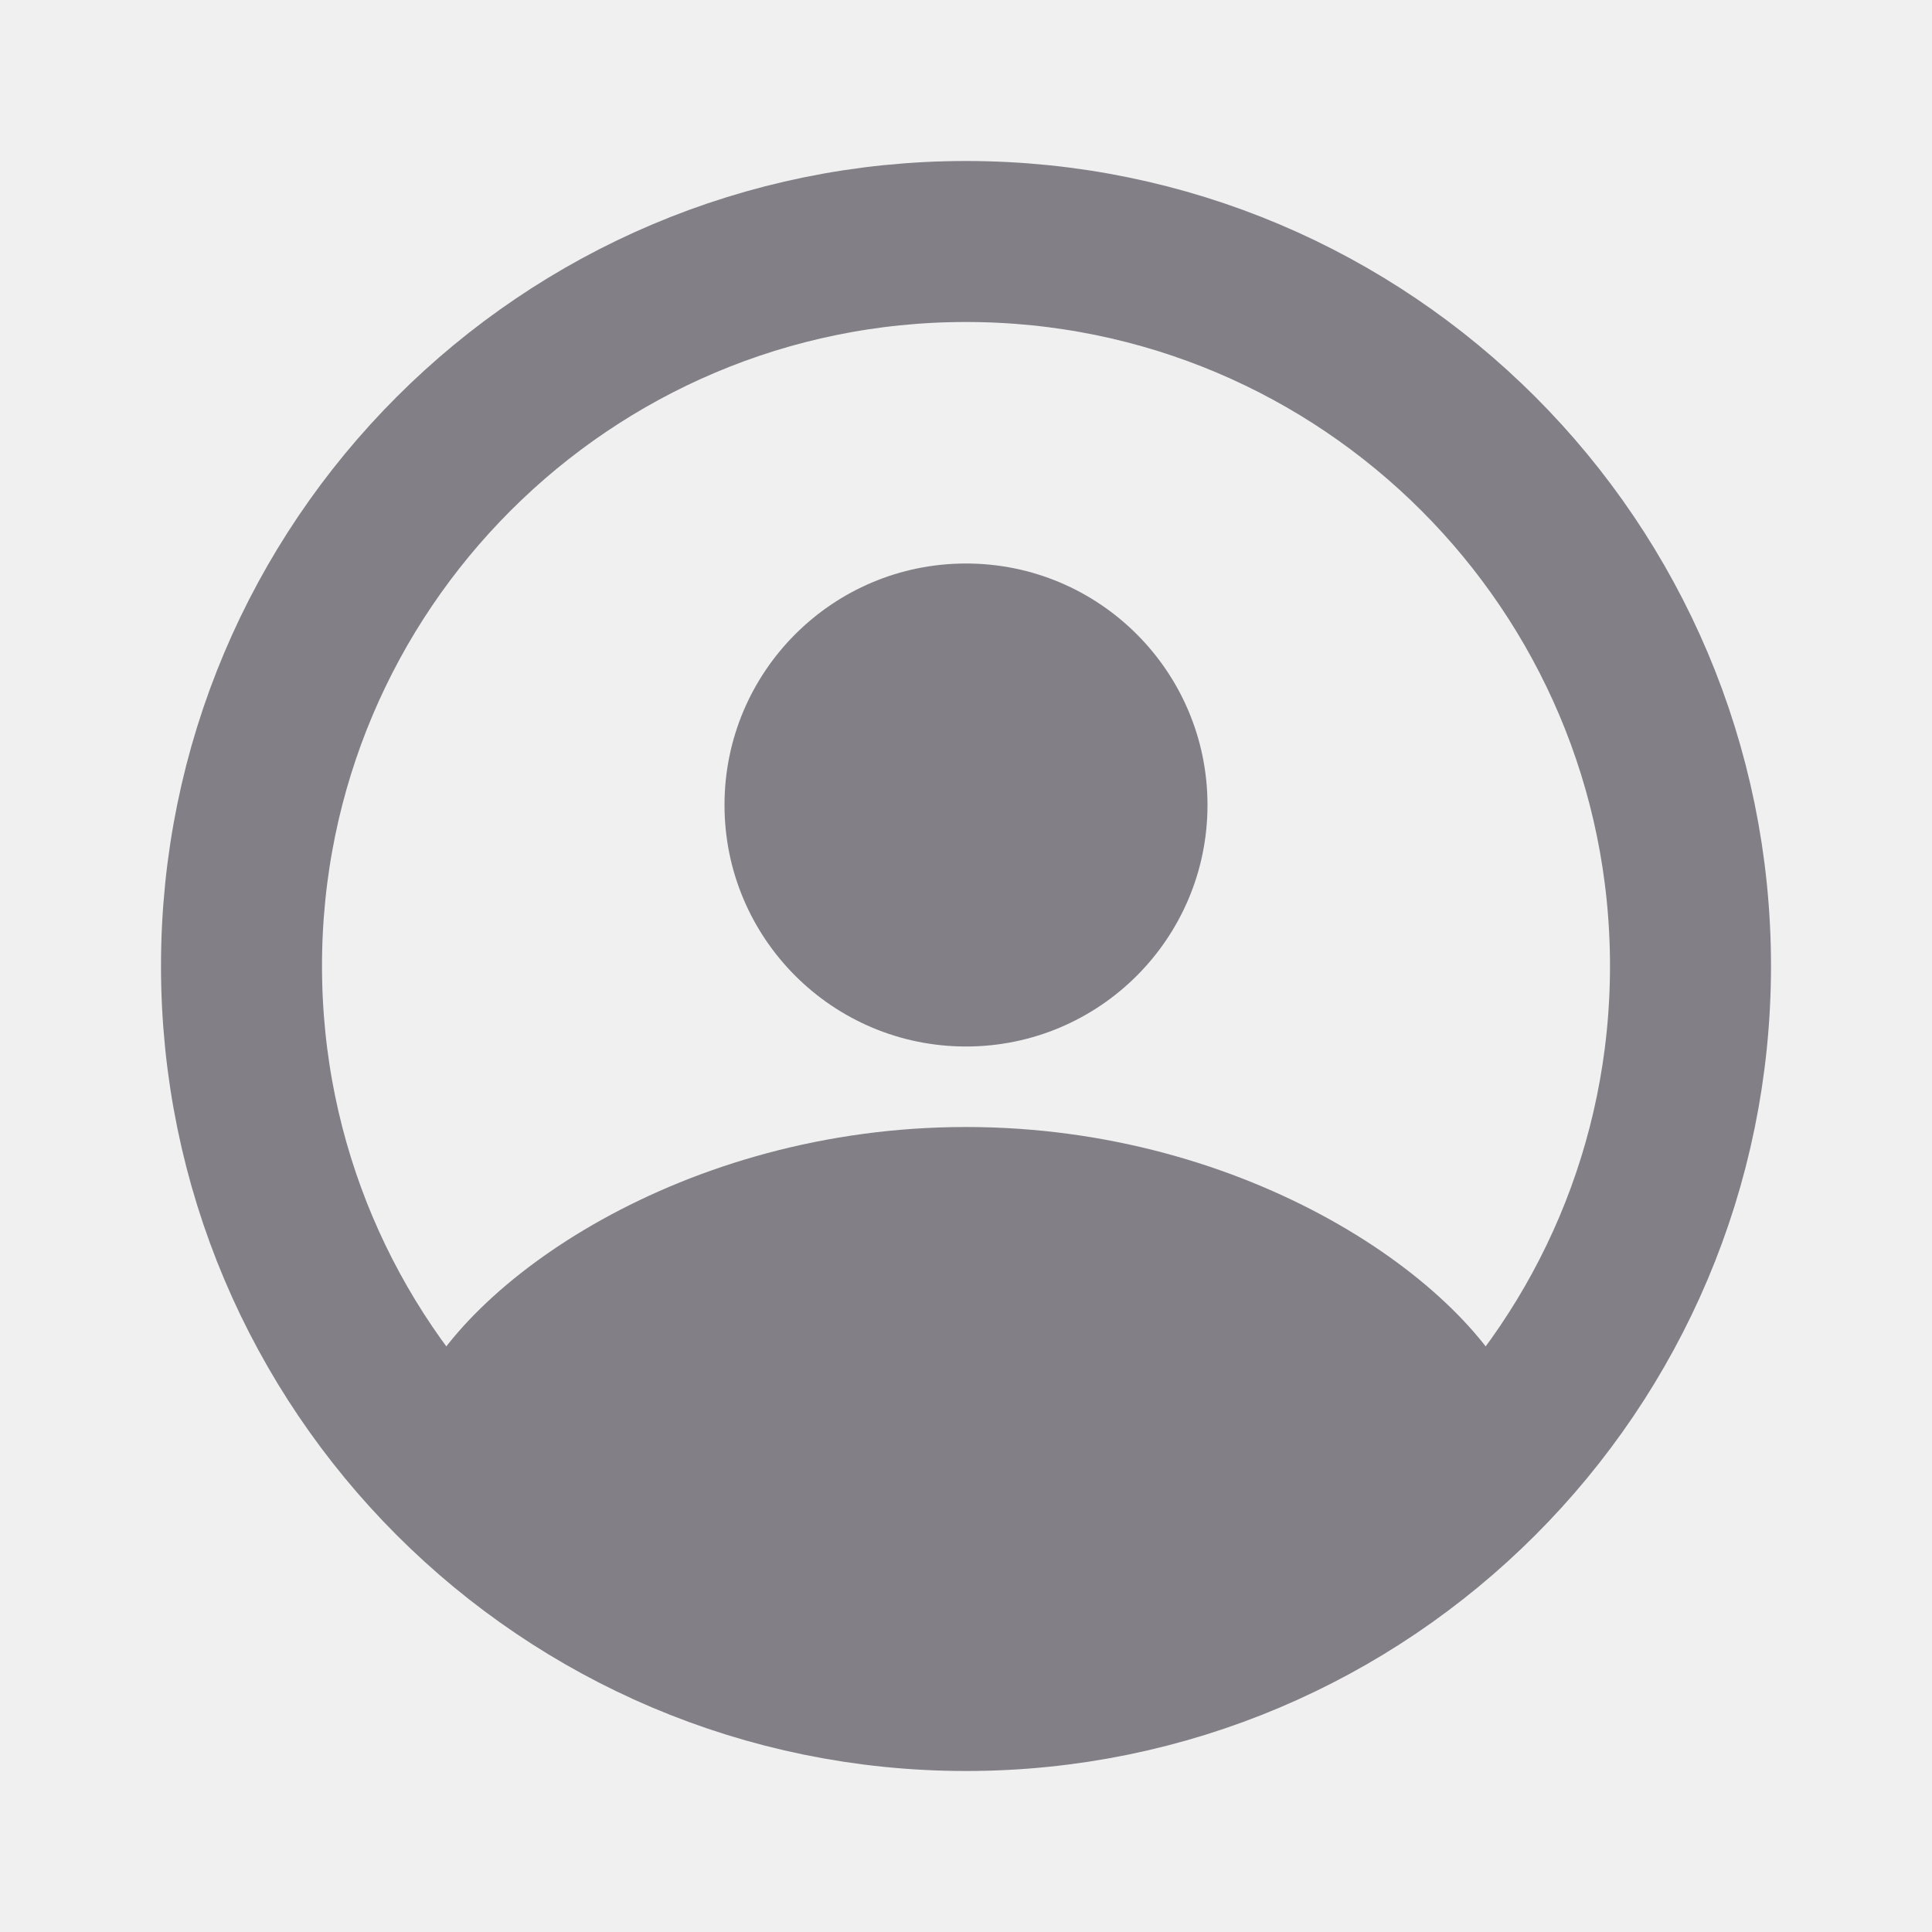
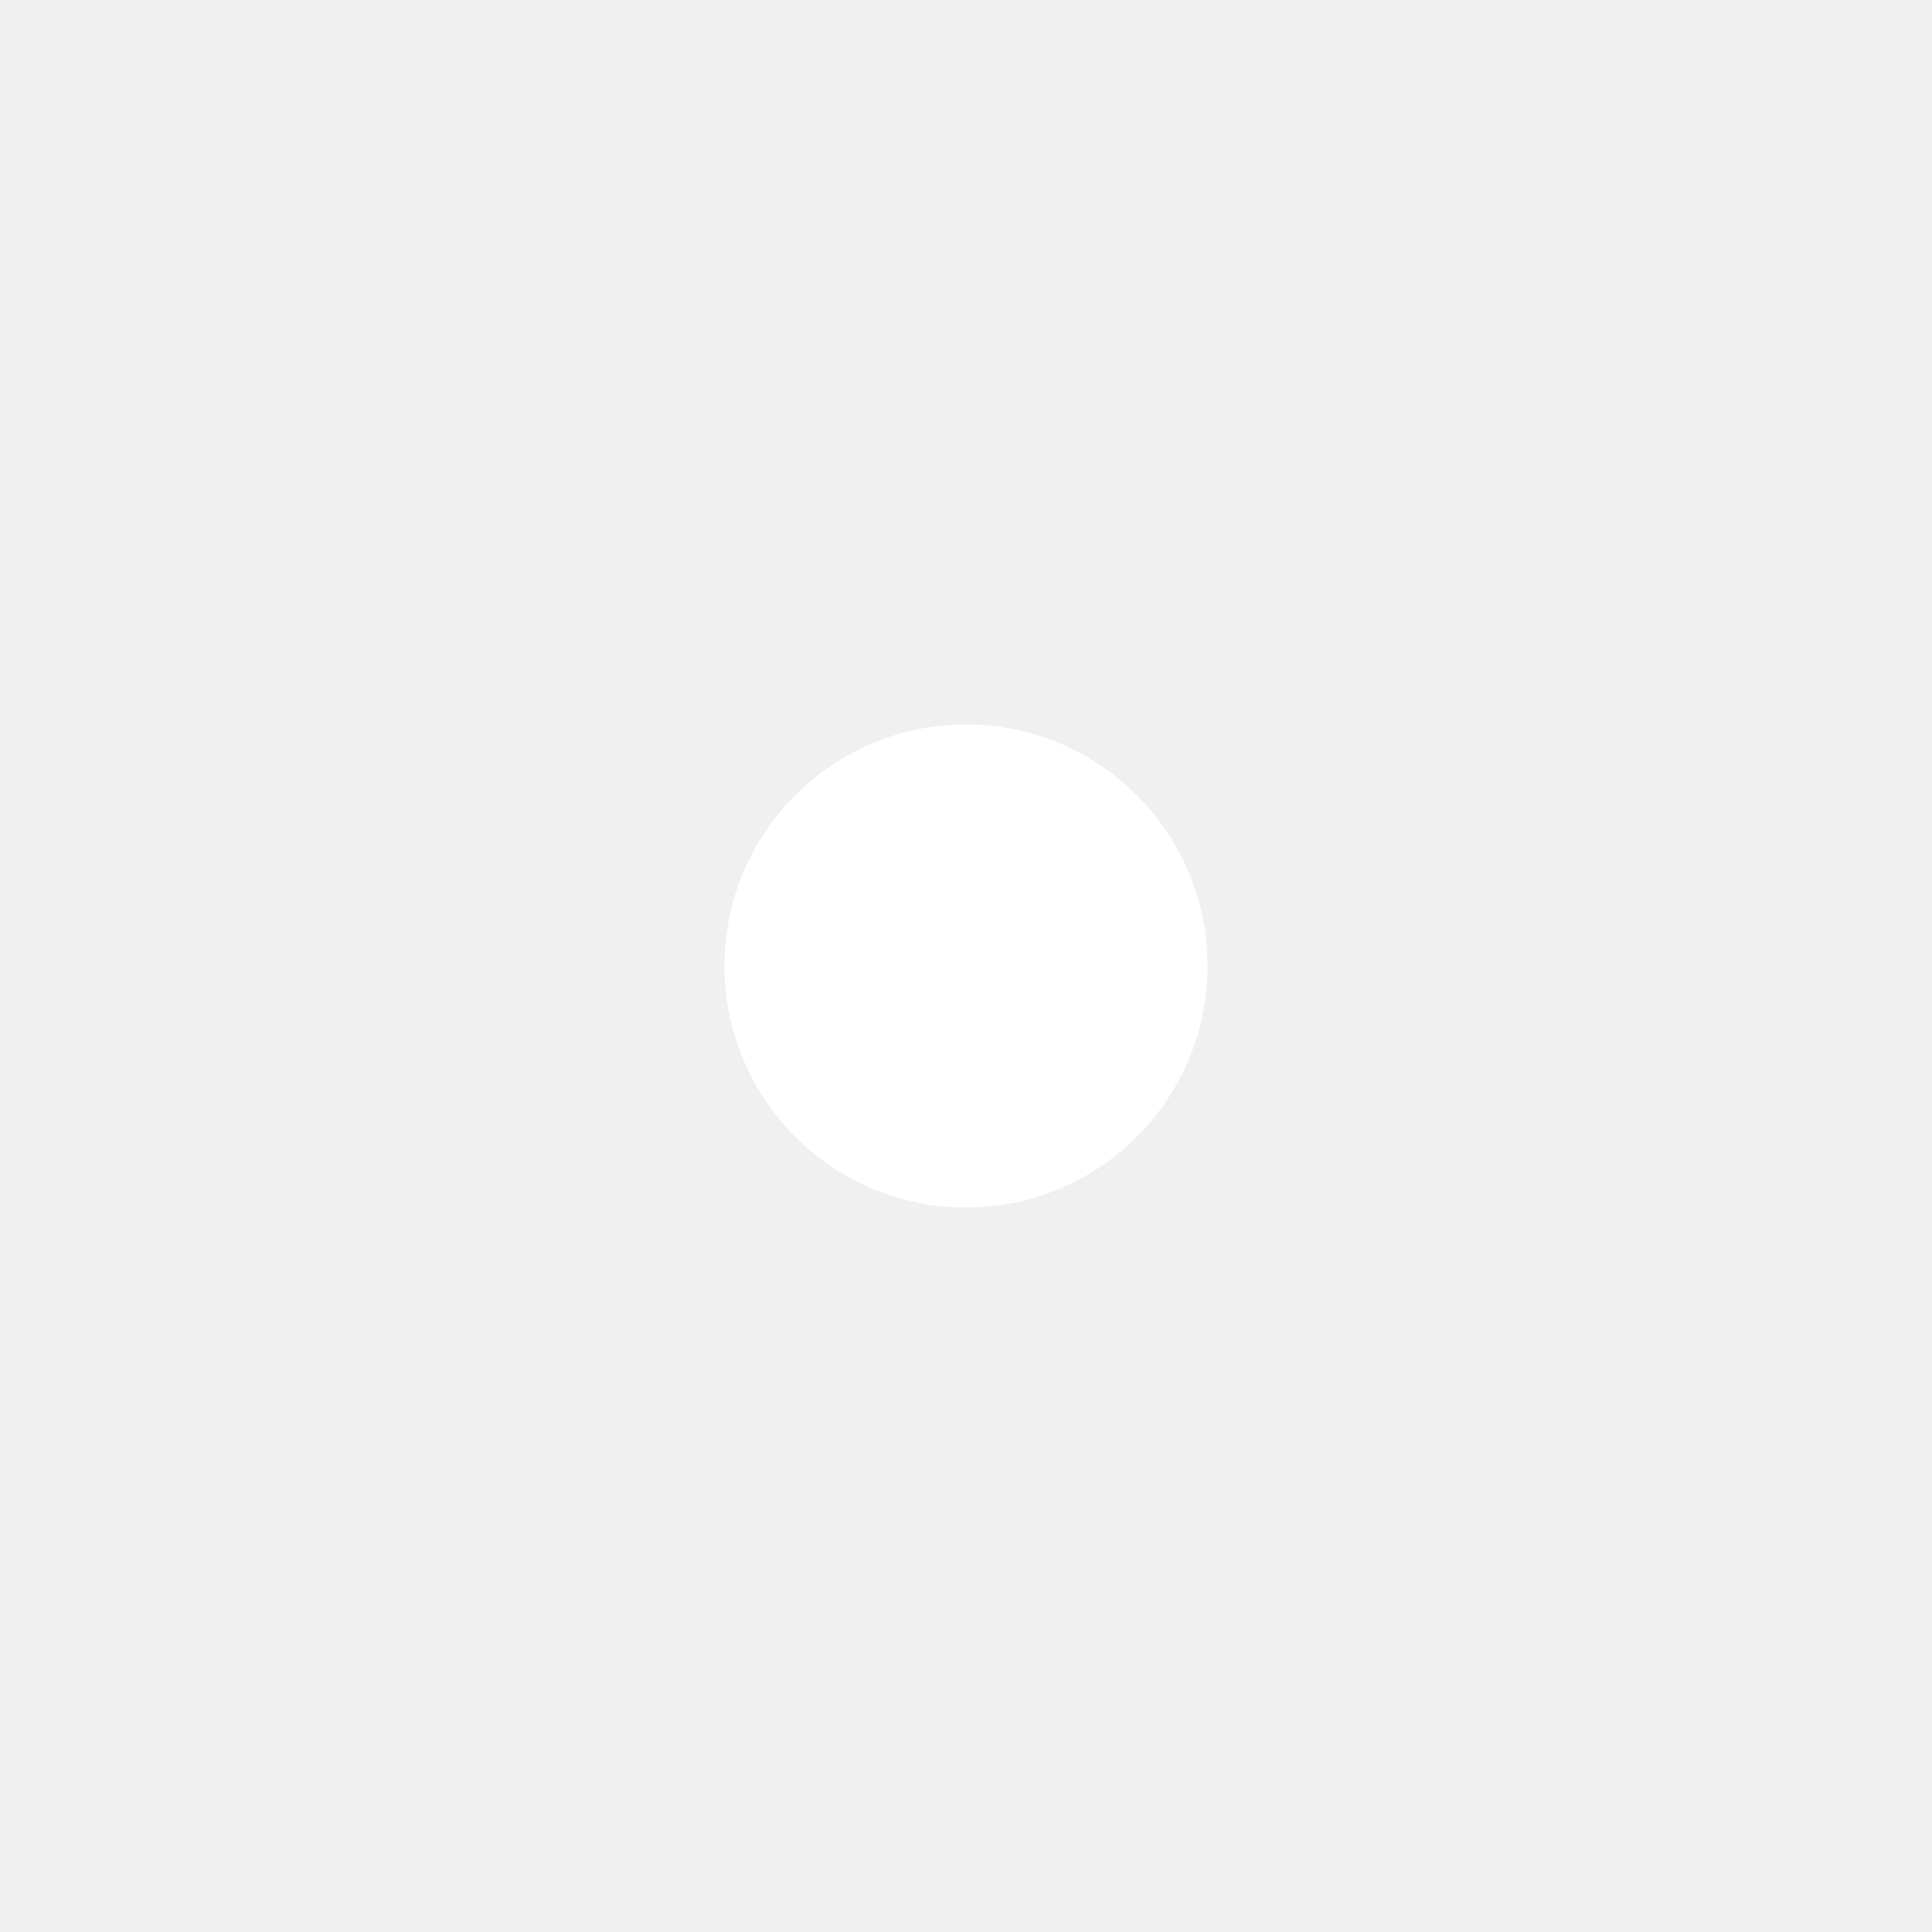
<svg xmlns="http://www.w3.org/2000/svg" width="24" height="24" viewBox="0 0 24 24" fill="none">
-   <circle cx="12" cy="10" r="3" fill="#828086" />
-   <path d="M12 14C8.488 14 5.747 15.927 5.13 17.413C4.979 17.777 5.116 18.177 5.387 18.465C6.181 19.307 8.244 21 12 21C15.756 21 17.819 19.307 18.613 18.465C18.884 18.177 19.021 17.777 18.87 17.413C18.253 15.927 15.512 14 12 14Z" fill="#828086" />
-   <circle cx="12" cy="12" r="9" transform="rotate(90 12 12)" stroke="#828086" stroke-width="2" />
+   <path d="M18.055 14.454C17.946 14.701 17.913 14.975 17.961 15.241C18.009 15.506 18.136 15.751 18.325 15.944L18.374 15.993C18.526 16.145 18.646 16.325 18.729 16.524C18.811 16.723 18.854 16.935 18.854 17.151C18.854 17.366 18.811 17.578 18.729 17.777C18.646 17.976 18.526 18.156 18.374 18.308C18.222 18.46 18.041 18.581 17.843 18.663C17.644 18.746 17.431 18.788 17.216 18.788C17.001 18.788 16.788 18.746 16.589 18.663C16.391 18.581 16.21 18.46 16.058 18.308L16.009 18.259C15.816 18.07 15.571 17.944 15.306 17.896C15.04 17.848 14.767 17.88 14.52 17.989C14.278 18.093 14.072 18.265 13.926 18.485C13.781 18.704 13.703 18.961 13.702 19.224V19.364C13.702 19.798 13.529 20.214 13.223 20.521C12.916 20.828 12.499 21 12.066 21C11.632 21 11.215 20.828 10.908 20.521C10.601 20.214 10.429 19.798 10.429 19.364V19.29C10.423 19.019 10.335 18.756 10.178 18.536C10.02 18.316 9.8 18.148 9.545 18.055C9.299 17.946 9.025 17.913 8.76 17.961C8.494 18.009 8.249 18.136 8.056 18.325L8.007 18.374C7.855 18.526 7.675 18.646 7.476 18.729C7.278 18.811 7.065 18.854 6.85 18.854C6.635 18.854 6.422 18.811 6.223 18.729C6.024 18.646 5.844 18.526 5.692 18.374C5.54 18.222 5.419 18.041 5.337 17.843C5.254 17.644 5.212 17.431 5.212 17.216C5.212 17.001 5.254 16.788 5.337 16.589C5.419 16.391 5.54 16.21 5.692 16.058L5.741 16.009C5.93 15.816 6.056 15.571 6.104 15.306C6.152 15.04 6.12 14.767 6.011 14.52C5.907 14.278 5.735 14.072 5.515 13.926C5.296 13.781 5.039 13.703 4.775 13.702H4.636C4.202 13.702 3.786 13.529 3.479 13.223C3.172 12.916 3 12.499 3 12.066C3 11.632 3.172 11.215 3.479 10.908C3.786 10.601 4.202 10.429 4.636 10.429H4.71C4.981 10.423 5.243 10.335 5.464 10.178C5.684 10.02 5.852 9.8 5.945 9.545C6.054 9.299 6.087 9.025 6.039 8.76C5.991 8.494 5.864 8.249 5.675 8.056L5.626 8.007C5.474 7.855 5.354 7.675 5.271 7.476C5.189 7.278 5.146 7.065 5.146 6.85C5.146 6.635 5.189 6.422 5.271 6.223C5.354 6.024 5.474 5.844 5.626 5.692C5.778 5.54 5.959 5.419 6.157 5.337C6.356 5.254 6.569 5.212 6.784 5.212C6.999 5.212 7.212 5.254 7.411 5.337C7.609 5.419 7.79 5.54 7.942 5.692L7.991 5.741C8.184 5.93 8.429 6.056 8.694 6.104C8.959 6.152 9.233 6.12 9.48 6.011H9.545C9.787 5.907 9.994 5.735 10.139 5.515C10.285 5.296 10.363 5.039 10.364 4.775V4.636C10.364 4.202 10.536 3.786 10.843 3.479C11.15 3.172 11.566 3 12 3C12.434 3 12.85 3.172 13.157 3.479C13.464 3.786 13.636 4.202 13.636 4.636V4.71C13.637 4.973 13.715 5.231 13.861 5.45C14.006 5.67 14.213 5.842 14.454 5.945C14.701 6.054 14.975 6.087 15.241 6.039C15.506 5.991 15.751 5.864 15.944 5.675L15.993 5.626C16.145 5.474 16.325 5.354 16.524 5.271C16.723 5.189 16.935 5.146 17.151 5.146C17.366 5.146 17.578 5.189 17.777 5.271C17.976 5.354 18.156 5.474 18.308 5.626C18.46 5.778 18.581 5.959 18.663 6.157C18.746 6.356 18.788 6.569 18.788 6.784C18.788 6.999 18.746 7.212 18.663 7.411C18.581 7.609 18.46 7.79 18.308 7.942L18.259 7.991C18.07 8.184 17.944 8.429 17.896 8.694C17.848 8.959 17.88 9.233 17.989 9.48V9.545C18.093 9.787 18.265 9.994 18.485 10.139C18.704 10.285 18.961 10.363 19.224 10.364H19.364C19.798 10.364 20.214 10.536 20.521 10.843C20.828 11.15 21 11.566 21 12C21 12.434 20.828 12.85 20.521 13.157C20.214 13.464 19.798 13.636 19.364 13.636H19.29C19.027 13.637 18.77 13.715 18.55 13.861C18.331 14.006 18.158 14.213 18.055 14.454Z" fill="current" stroke="current" stroke-width="0.5" stroke-linecap="round" stroke-linejoin="round" />
+   <path d="M12 15C13.657 15 15 13.657 15 12C15 10.343 13.657 9 12 9C10.343 9 9 10.343 9 12C9 13.657 10.343 15 12 15Z" fill="white" />
</svg>
